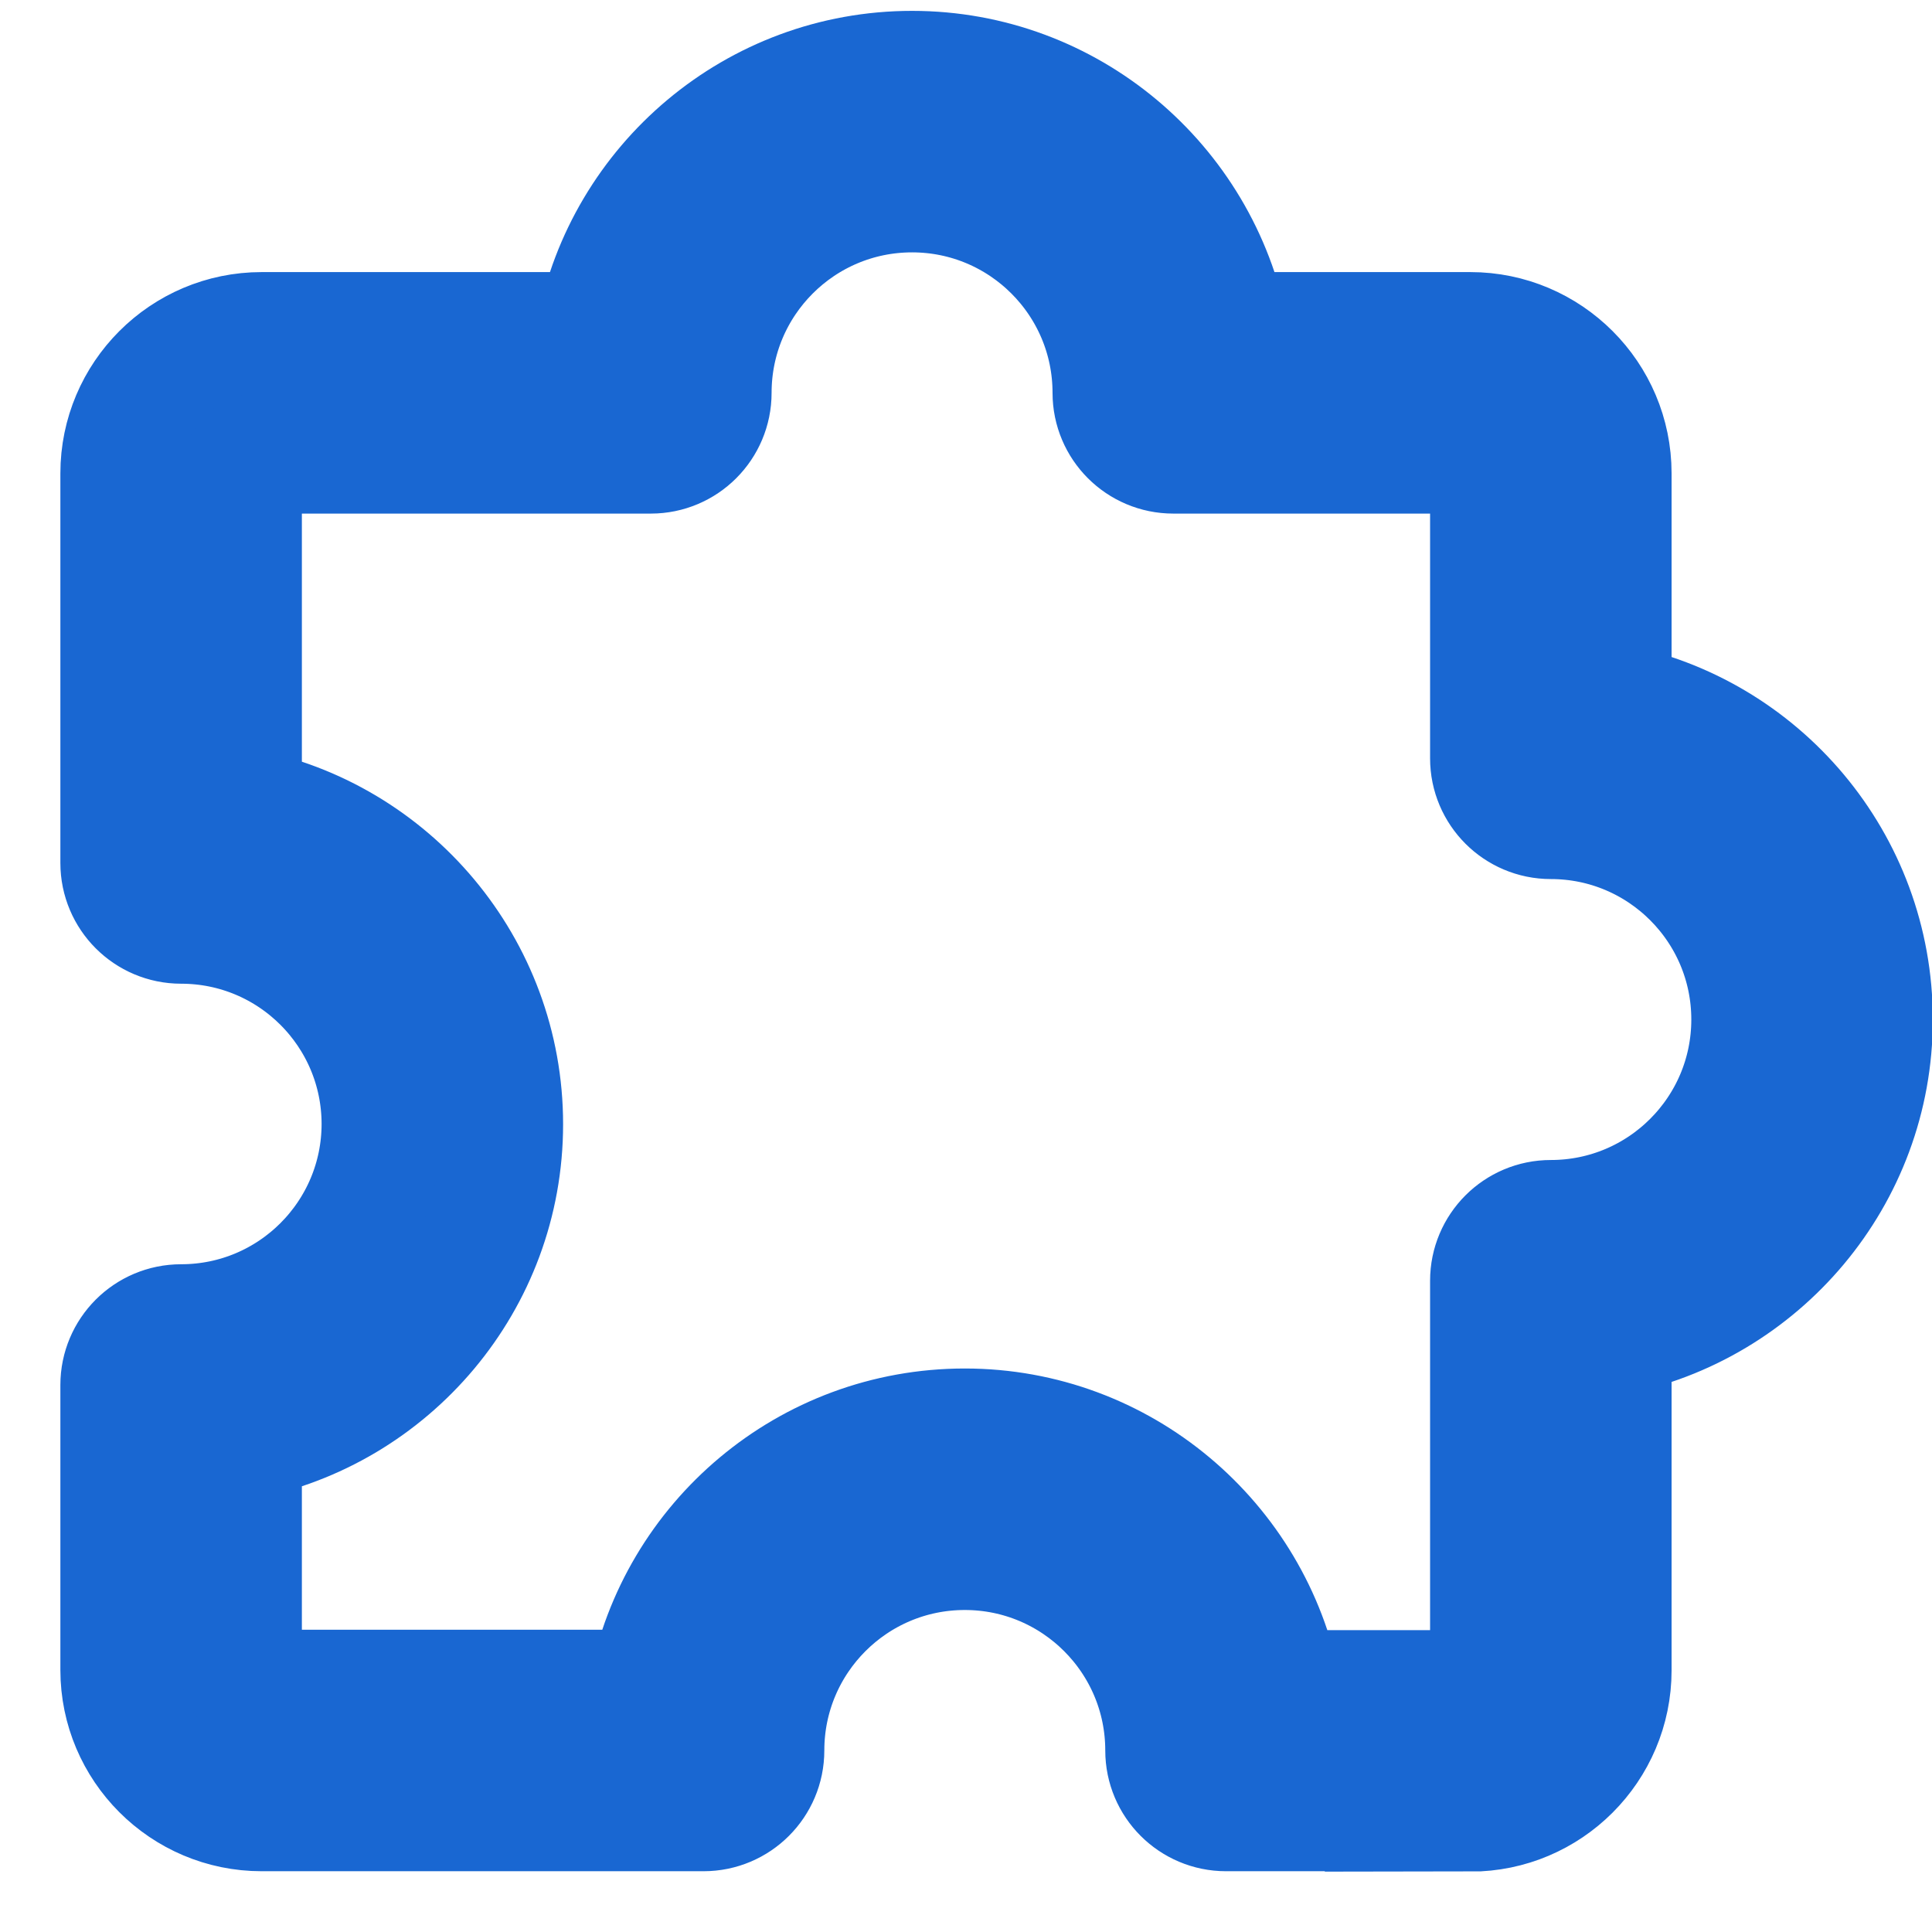
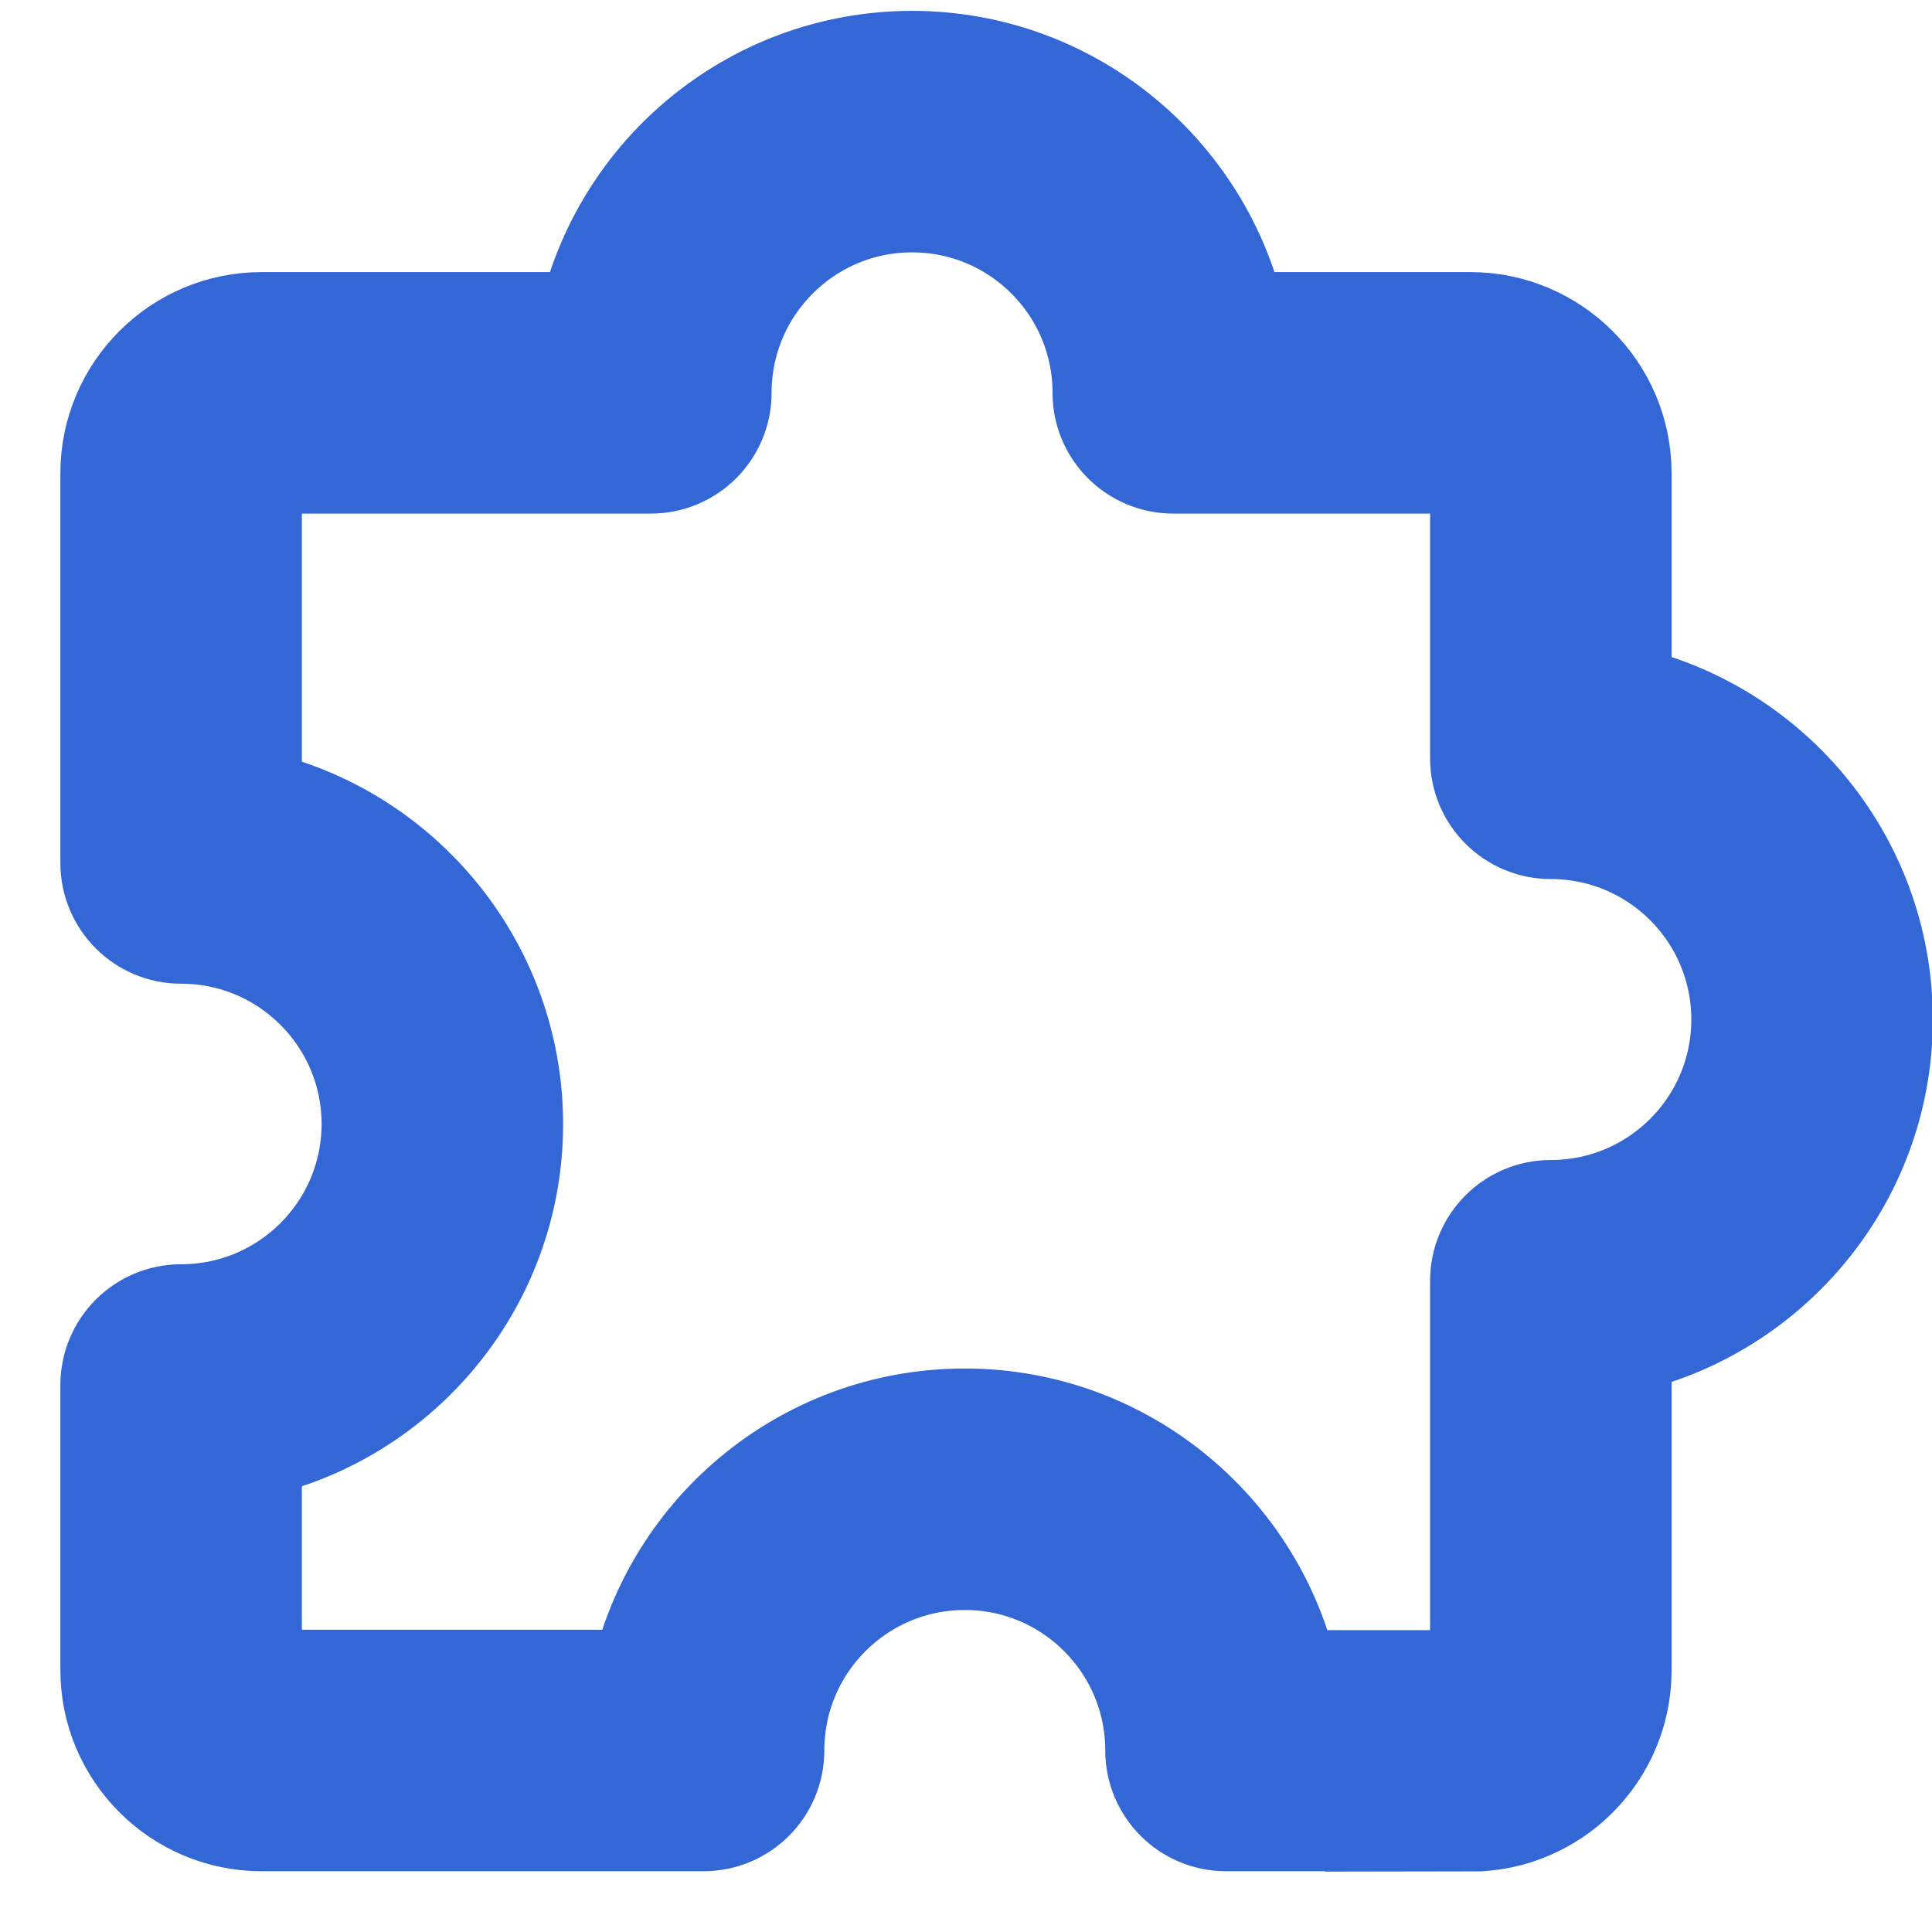
<svg xmlns="http://www.w3.org/2000/svg" width="48" height="48" fill-rule="evenodd" class="vector-svg">
-   <path fill="#1967d2" stroke="#1967d2" stroke-width="3px" stroke-linecap="round" shape-rendering="geometricPrecision" d="M 31.81 42 h 4.72 c 0.27 0 0.5 -0.23 0.5 -0.5 V 31.82 a 1.5 1.5 0 0 1 1.5 -1.5 a 4.99 4.99 0 0 0 4.99 -4.99 a 4.99 4.99 0 0 0 -4.99 -4.99 a 1.5 1.5 0 0 1 -1.5 -1.5 v -7.08 c 0 -0.27 -0.23 -0.5 -0.5 -0.5 h -7.38 a 1.5 1.5 0 0 1 -1.5 -1.5 a 4.99 4.99 0 0 0 -4.99 -4.99 a 4.99 4.99 0 0 0 -4.99 4.99 a 1.5 1.5 0 0 1 -1.5 1.5 H 6.5 c -0.27 0 -0.5 0.23 -0.5 0.5 v 8.32 c 3.69 0.7 6.49 3.96 6.49 7.85 S 9.69 35.07 6 35.77 v 5.72 c 0 0.27 0.23 0.5 0.5 0.5 h 9.62 c 0.7 -3.69 3.95 -6.49 7.85 -6.49 c 3.89 0 7.14 2.8 7.85 6.49 m 4.72 3 h -6.08 a 1.5 1.5 0 0 1 -1.5 -1.5 a 4.99 4.99 0 0 0 -4.99 -4.99 a 4.99 4.99 0 0 0 -4.99 4.99 a 1.5 1.5 0 0 1 -1.5 1.5 H 6.5 c -1.93 0 -3.5 -1.57 -3.5 -3.5 v -7.08 a 1.5 1.5 0 0 1 1.5 -1.5 a 4.99 4.99 0 0 0 4.99 -4.99 A 4.99 4.99 0 0 0 4.5 22.94 a 1.5 1.5 0 0 1 -1.5 -1.5 v -9.68 c 0 -1.93 1.57 -3.5 3.5 -3.5 h 8.32 c 0.7 -3.69 3.95 -6.49 7.84 -6.49 c 3.89 0 7.14 2.8 7.85 6.49 h 6.02 c 1.93 0 3.5 1.57 3.5 3.5 v 5.72 c 3.69 0.7 6.49 3.95 6.49 7.85 c 0 3.89 -2.8 7.14 -6.49 7.85 v 8.32 c 0 1.93 -1.57 3.5 -3.5 3.5 Z" style="fill: rgb(25, 103, 210); stroke: rgb(25, 103, 210);" />
+   <path fill="#3367d6" stroke="#3367d6" stroke-width="3px" stroke-linecap="round" shape-rendering="geometricPrecision" d="M 31.81 42 h 4.72 c 0.27 0 0.5 -0.23 0.5 -0.5 V 31.82 a 1.5 1.5 0 0 1 1.5 -1.5 a 4.99 4.99 0 0 0 4.99 -4.99 a 4.99 4.99 0 0 0 -4.99 -4.99 a 1.5 1.5 0 0 1 -1.5 -1.5 v -7.08 c 0 -0.27 -0.23 -0.5 -0.5 -0.5 h -7.38 a 1.5 1.5 0 0 1 -1.5 -1.5 a 4.99 4.99 0 0 0 -4.99 -4.99 a 4.99 4.99 0 0 0 -4.99 4.99 a 1.5 1.5 0 0 1 -1.5 1.5 H 6.5 c -0.27 0 -0.5 0.23 -0.5 0.5 v 8.32 c 3.69 0.7 6.49 3.96 6.49 7.85 S 9.69 35.07 6 35.77 v 5.72 c 0 0.27 0.23 0.5 0.5 0.5 h 9.62 c 0.7 -3.69 3.95 -6.49 7.85 -6.49 c 3.89 0 7.14 2.8 7.85 6.49 m 4.72 3 h -6.08 a 1.5 1.5 0 0 1 -1.5 -1.5 a 4.99 4.99 0 0 0 -4.99 -4.99 a 4.99 4.99 0 0 0 -4.99 4.99 a 1.5 1.5 0 0 1 -1.5 1.5 H 6.5 c -1.93 0 -3.5 -1.57 -3.5 -3.5 v -7.08 a 1.5 1.5 0 0 1 1.5 -1.5 a 4.99 4.99 0 0 0 4.99 -4.99 A 4.99 4.99 0 0 0 4.5 22.94 a 1.5 1.5 0 0 1 -1.5 -1.5 v -9.68 c 0 -1.93 1.57 -3.5 3.5 -3.5 h 8.32 c 0.7 -3.69 3.95 -6.49 7.84 -6.49 c 3.89 0 7.14 2.8 7.85 6.49 h 6.02 c 1.93 0 3.5 1.57 3.5 3.5 v 5.72 c 3.69 0.7 6.49 3.95 6.49 7.85 c 0 3.89 -2.8 7.14 -6.49 7.85 v 8.32 c 0 1.93 -1.57 3.5 -3.5 3.5 Z" style="fill: rgb(51, 103, 214); stroke: rgb(51, 103, 214);" />
</svg>
